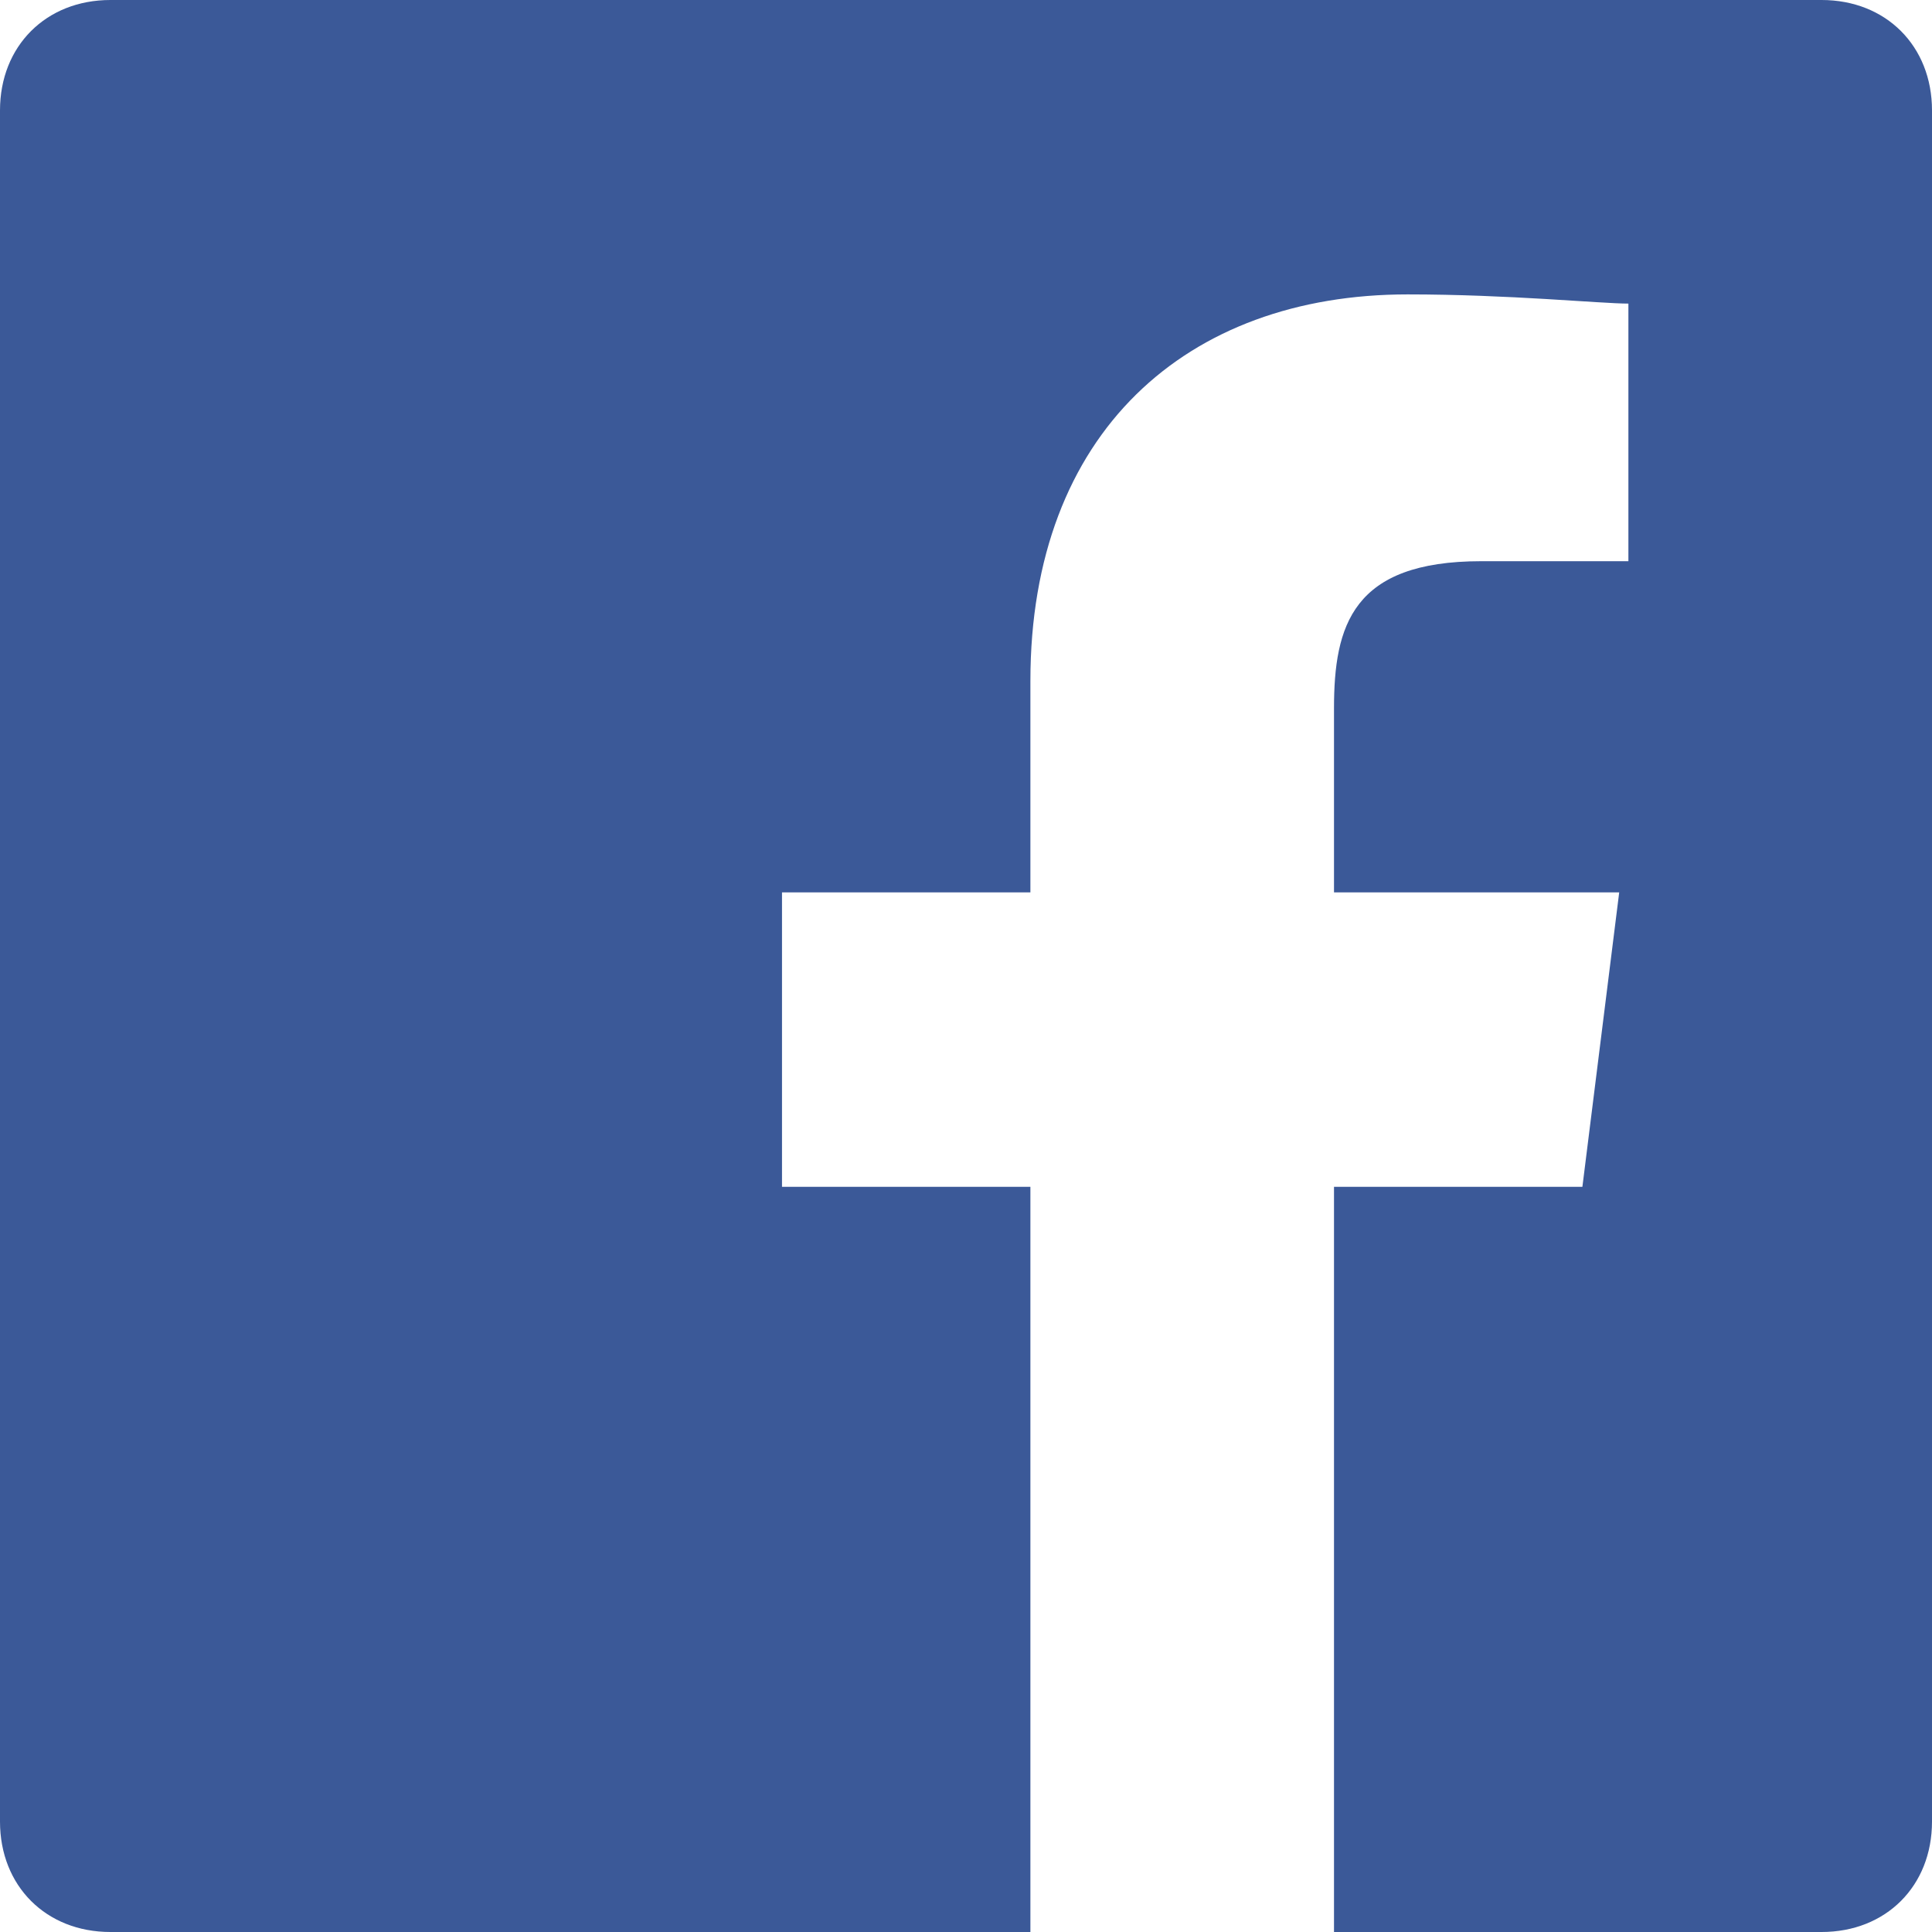
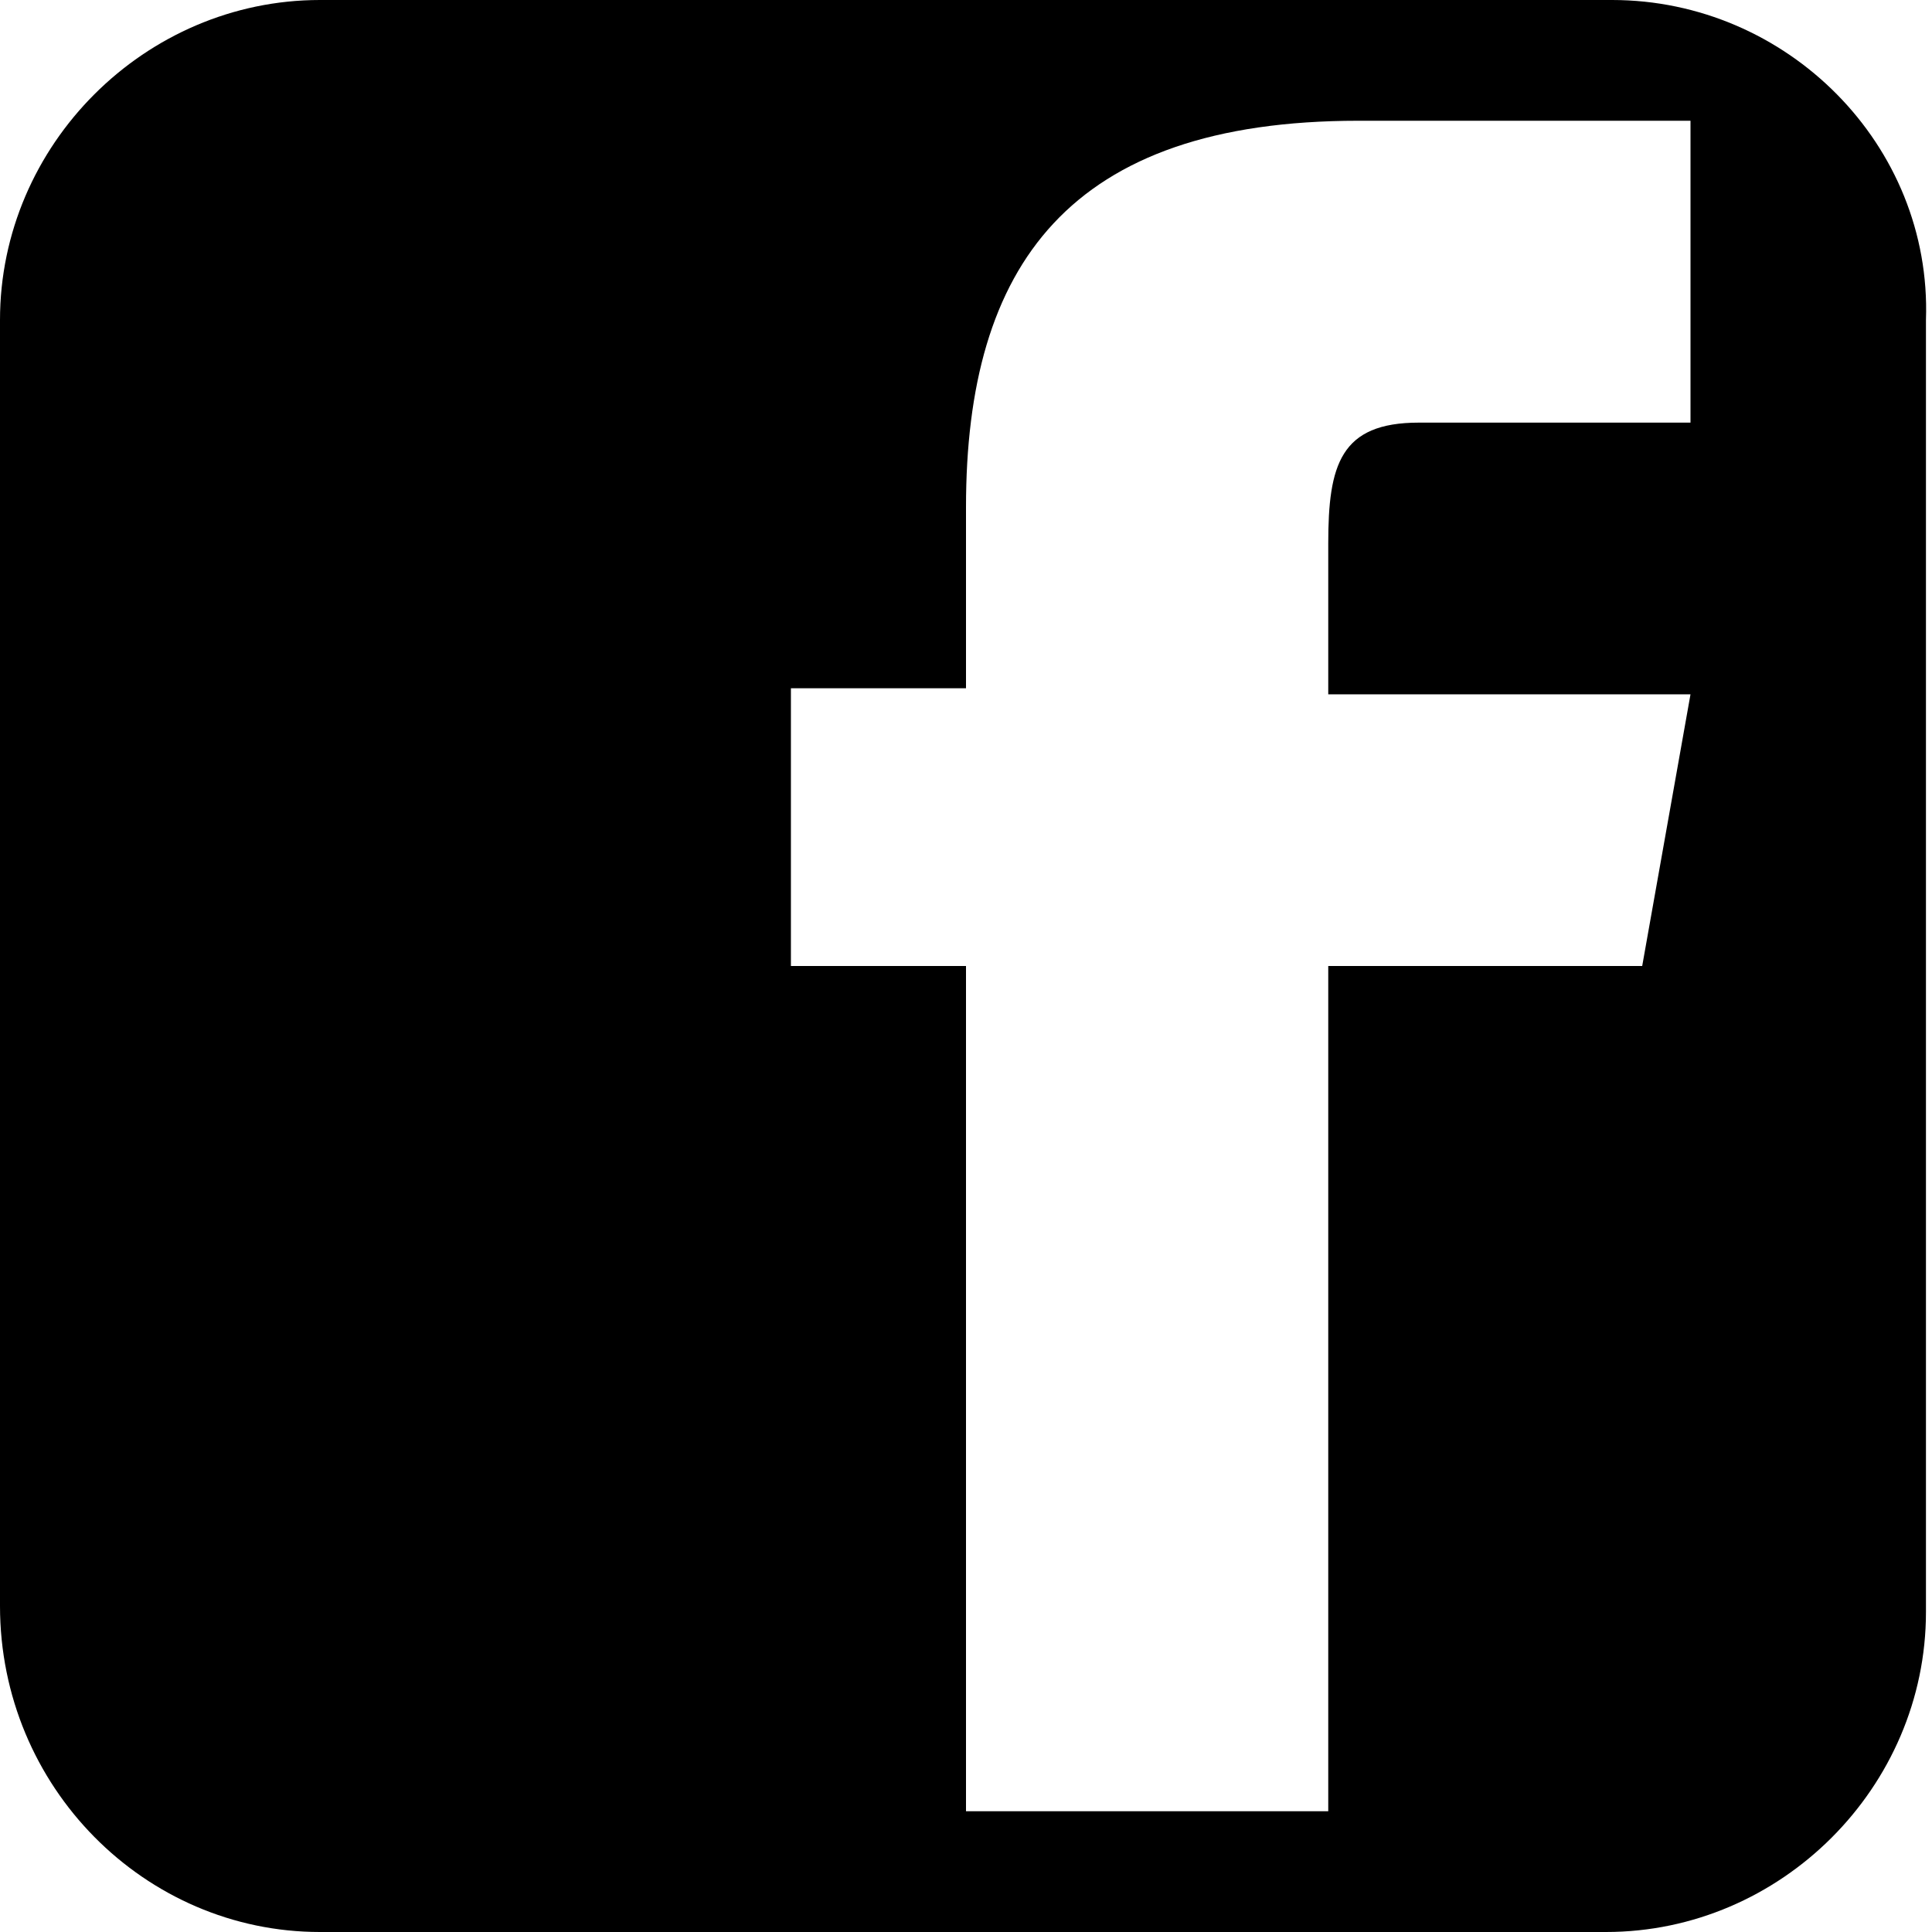
- <svg xmlns="http://www.w3.org/2000/svg" role="presentation" aria-hidden="true" class="ic-icon-svg ic-icon-svg--facebook" width="21" height="21" viewBox="0 0 21 21" version="1.1">
-   <g stroke="none" stroke-width="1" fill="none" fill-rule="evenodd">
-     <g transform="translate(-82, -38)">
-       <g transform="translate(82, 38)">
-         <path d="M19.8 21C20.5 21 21 20.5 21 19.8L21 1.2C21 0.5 20.5 0 19.8 0L1.2 0C0.5 0 0 0.5 0 1.2L0 19.8C0 20.5 0.5 21 1.2 21L19.8 21M14.5 21L14.5 12.9 17.2 12.9 17.6 9.7 14.5 9.7 14.5 7.7C14.5 6.8 14.7 6.1 16.1 6.1L17.7 6.1 17.7 3.3C17.4 3.3 16.4 3.2 15.3 3.2 12.9 3.2 11.2 4.7 11.2 7.4L11.2 9.7 8.5 9.7 8.5 12.9 11.2 12.9 11.2 21 14.5 21" fill="#3B5998" />
-       </g>
-     </g>
-   </g>
+ <svg xmlns="http://www.w3.org/2000/svg" class="ic-icon-svg ic-icon-svg--facebook" version="1.1" viewBox="0 0 32 32">
+   <path d="M26.7,0H5.3C2.4,0,0,2.4,0,5.3v21.3C0,29.6,2.4,32,5.3,32h21.3c2.9,0,5.3-2.4,5.3-5.3V5.3C32,2.4,29.6,0,26.7,0z M27.2,16  H22v14h-6V16h-2.9v-4.6H16v-3c0-4,1.7-6.4,6.5-6.4H28v5h-4.5c-1.3,0-1.5,0.7-1.5,2l0,2.5h6L27.2,16z" />
</svg>
